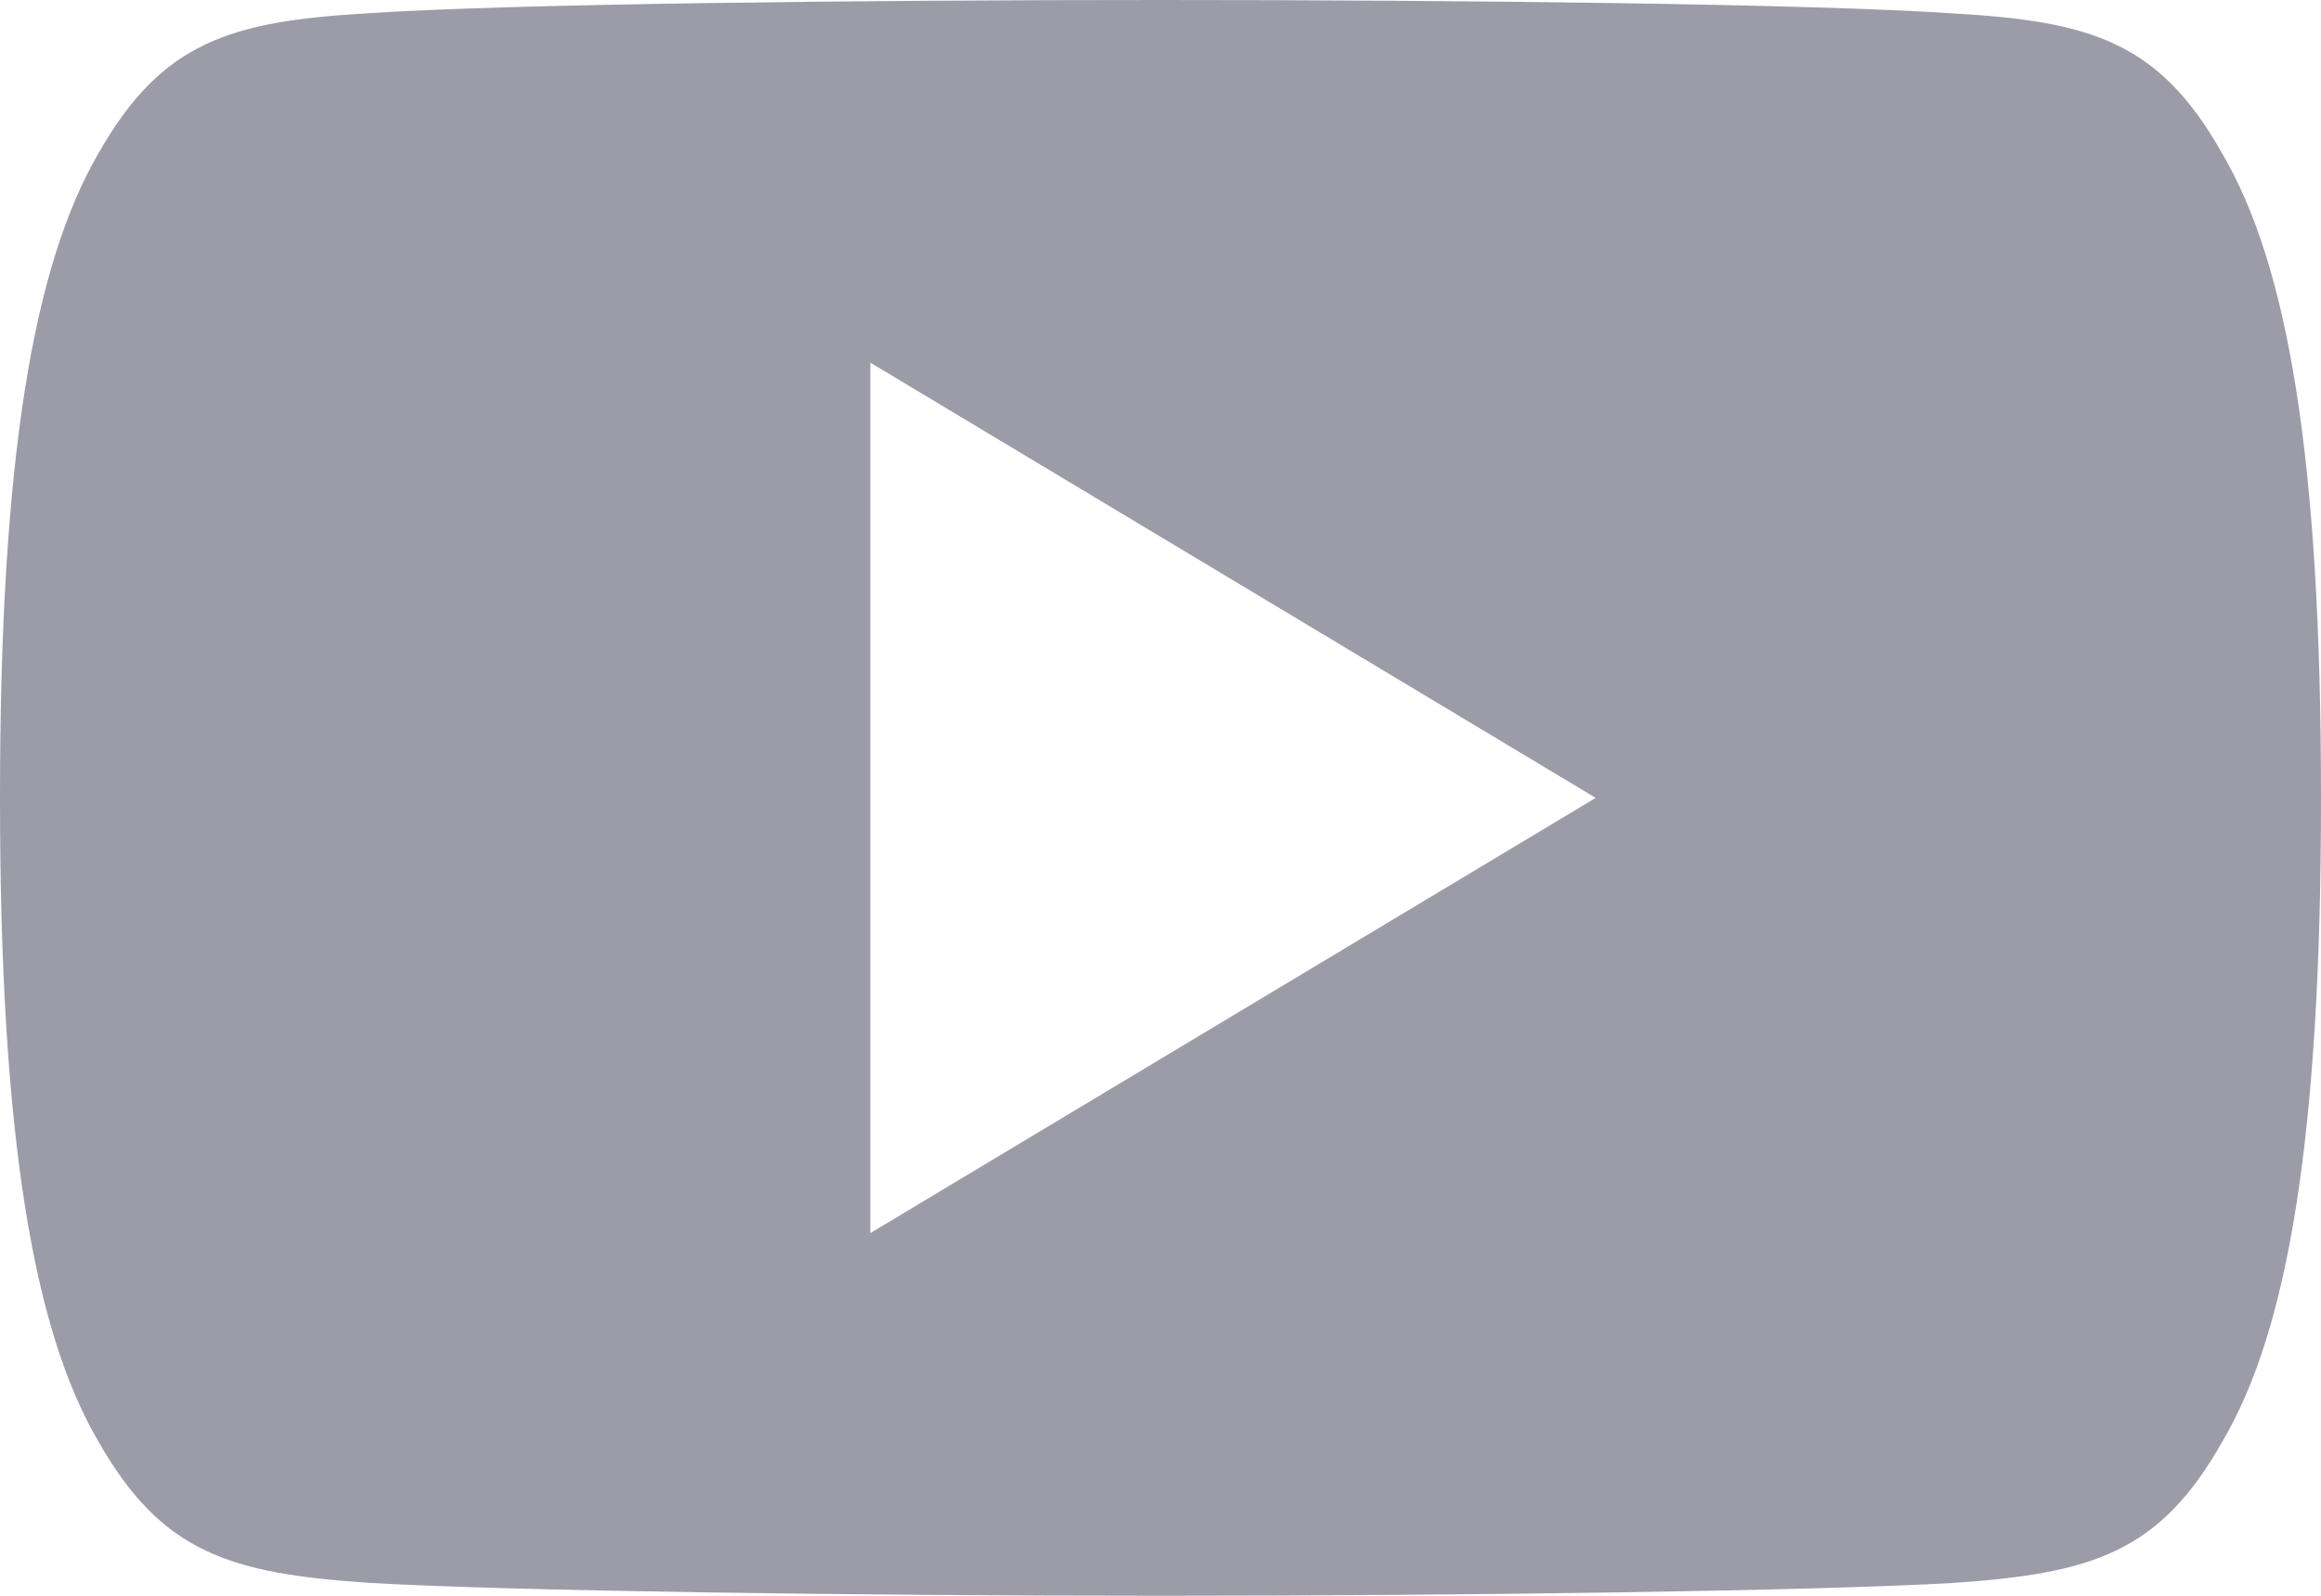
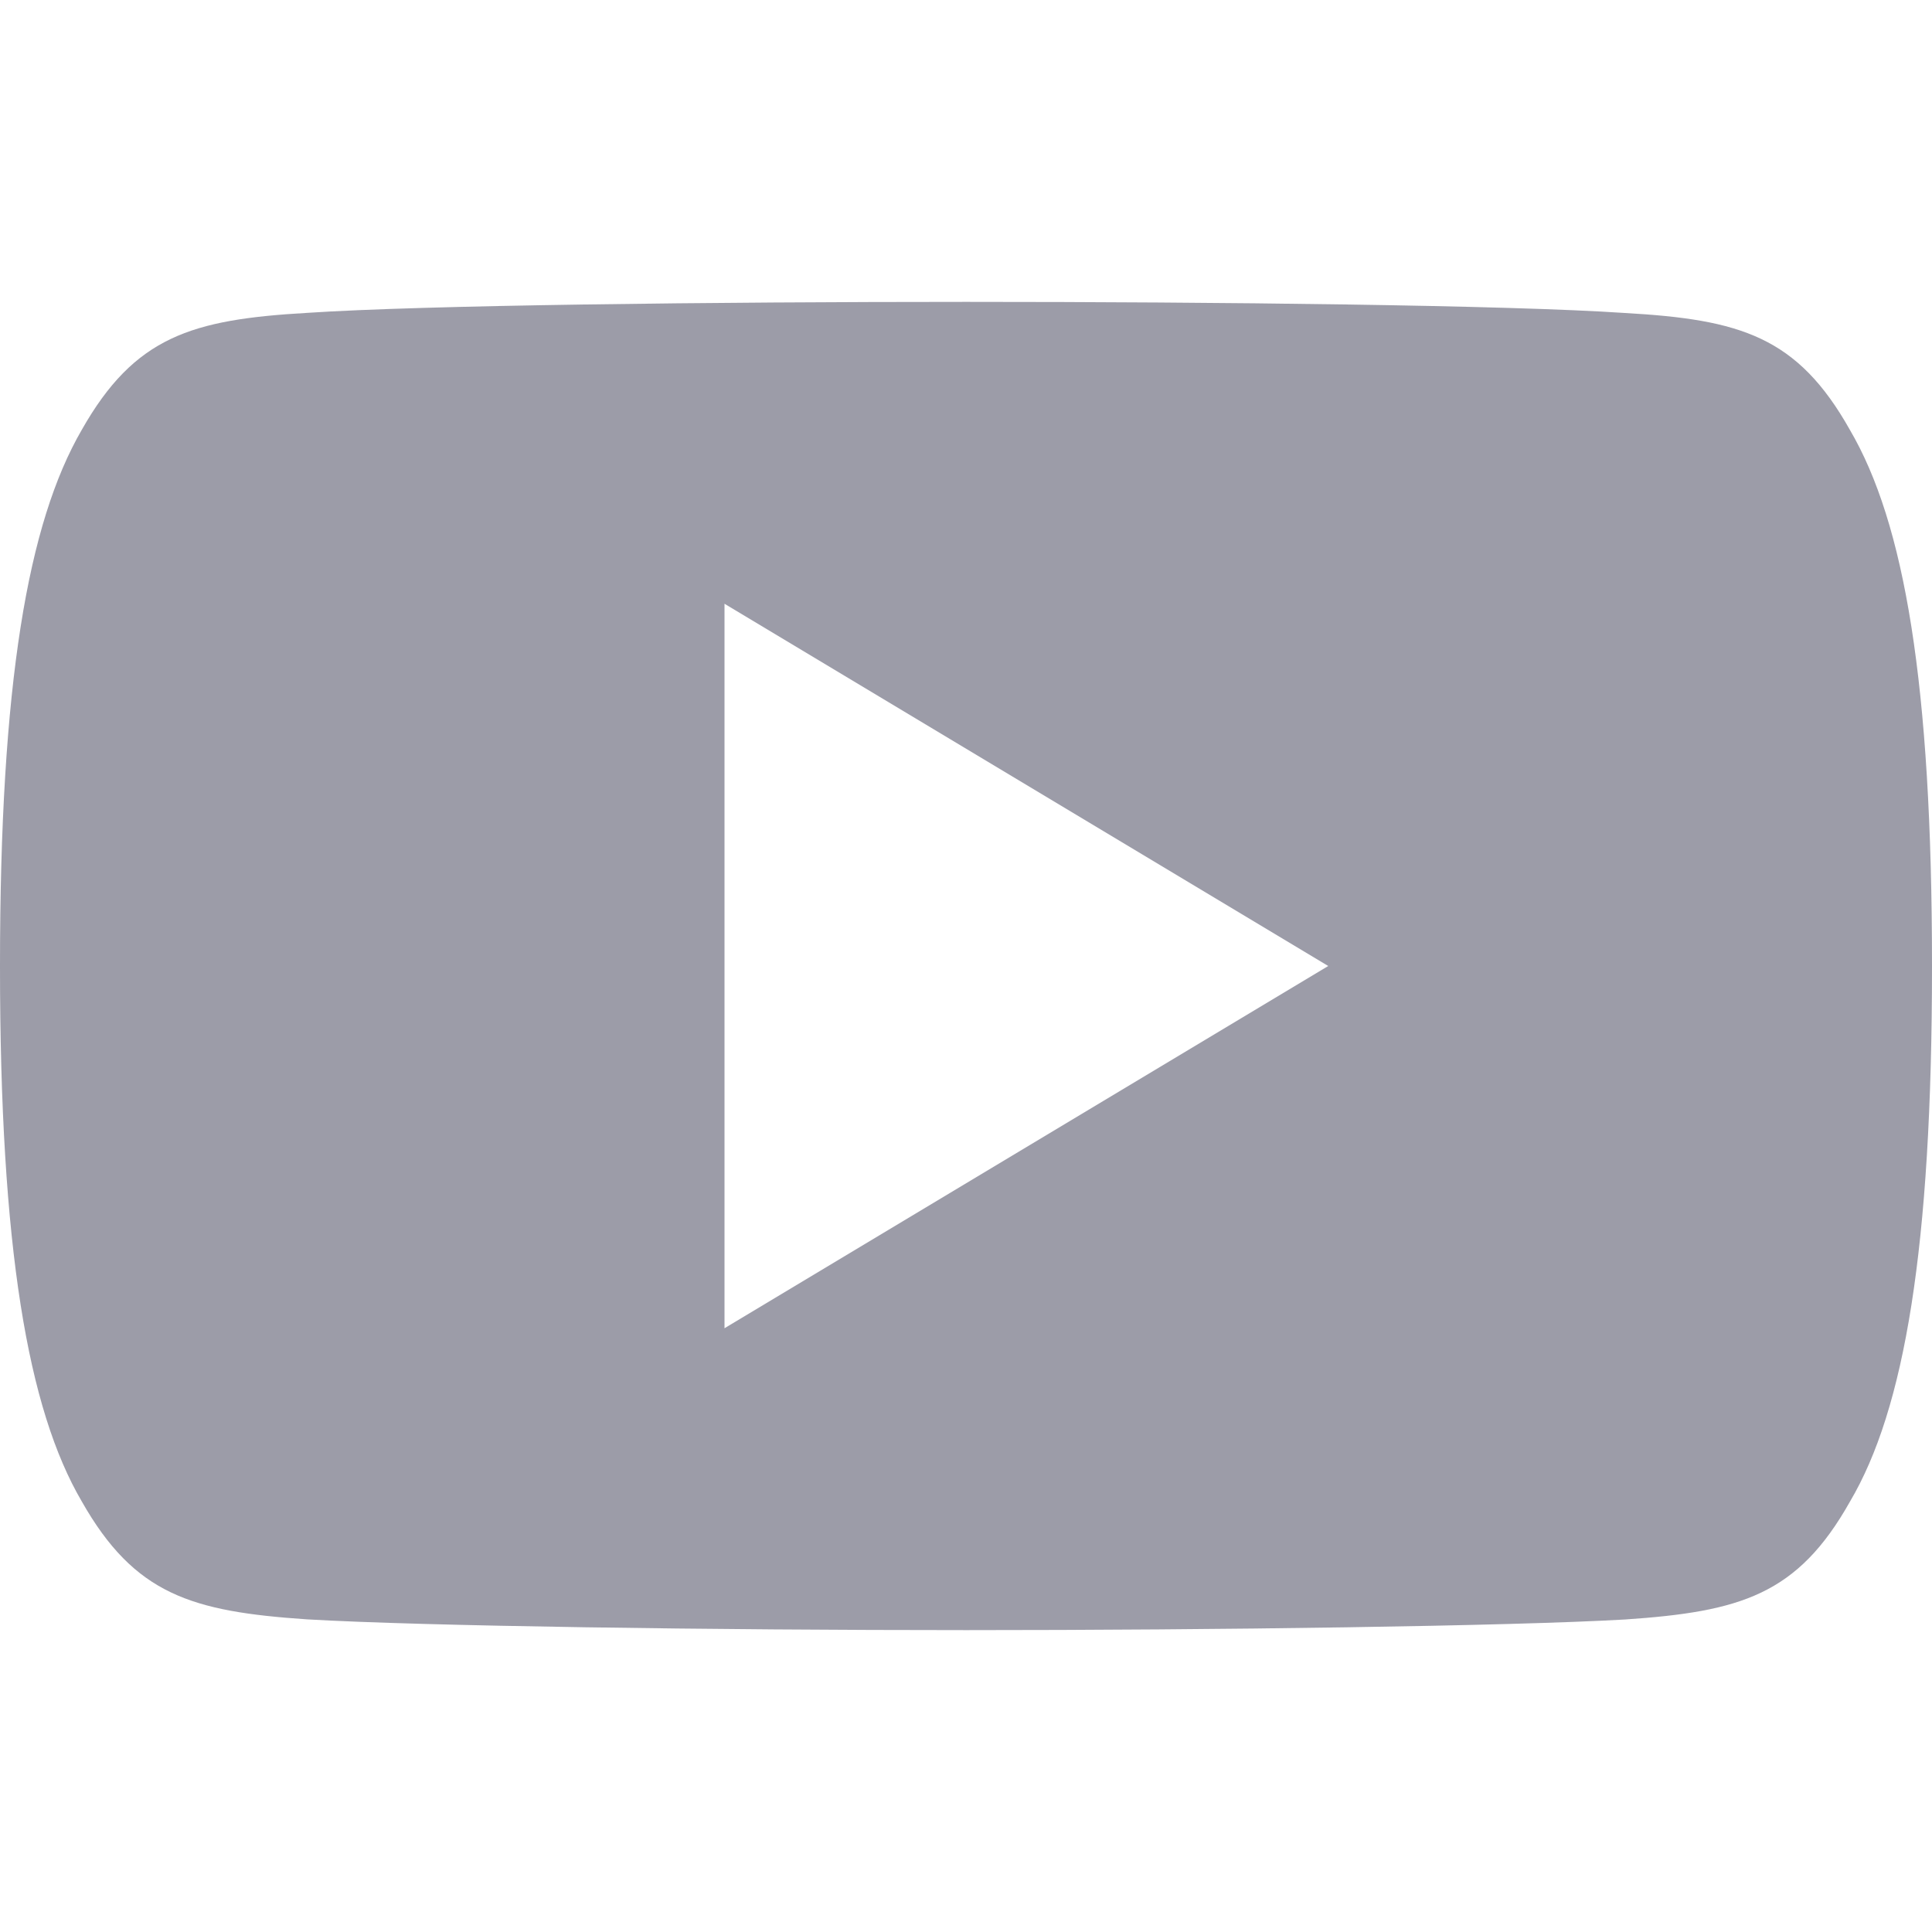
- <svg xmlns="http://www.w3.org/2000/svg" width="512" height="352" viewBox="0 0 512 352">
+ <svg xmlns="http://www.w3.org/2000/svg" width="26" height="26" viewBox="0 0 512 352">
  <g transform="translate(0 -80)" fill="#9c9ca8">
    <path id="Path_1" data-name="Path 1" d="M490.24,113.92c-13.888-24.7-28.96-29.248-59.648-30.976C399.936,80.864,322.848,80,256.064,80c-66.912,0-144.032.864-174.656,2.912-30.624,1.76-45.728,6.272-59.744,31.008C7.36,138.592,0,181.088,0,255.9v.256c0,74.5,7.36,117.312,21.664,141.728,14.016,24.7,29.088,29.184,59.712,31.264C112.032,430.944,189.152,432,256.064,432c66.784,0,143.872-1.056,174.56-2.816,30.688-2.08,45.76-6.56,59.648-31.264C504.7,373.5,512,330.688,512,256.192v-.256C512,181.088,504.7,138.592,490.24,113.92ZM192,352V160l160,96Z" />
  </g>
</svg>
